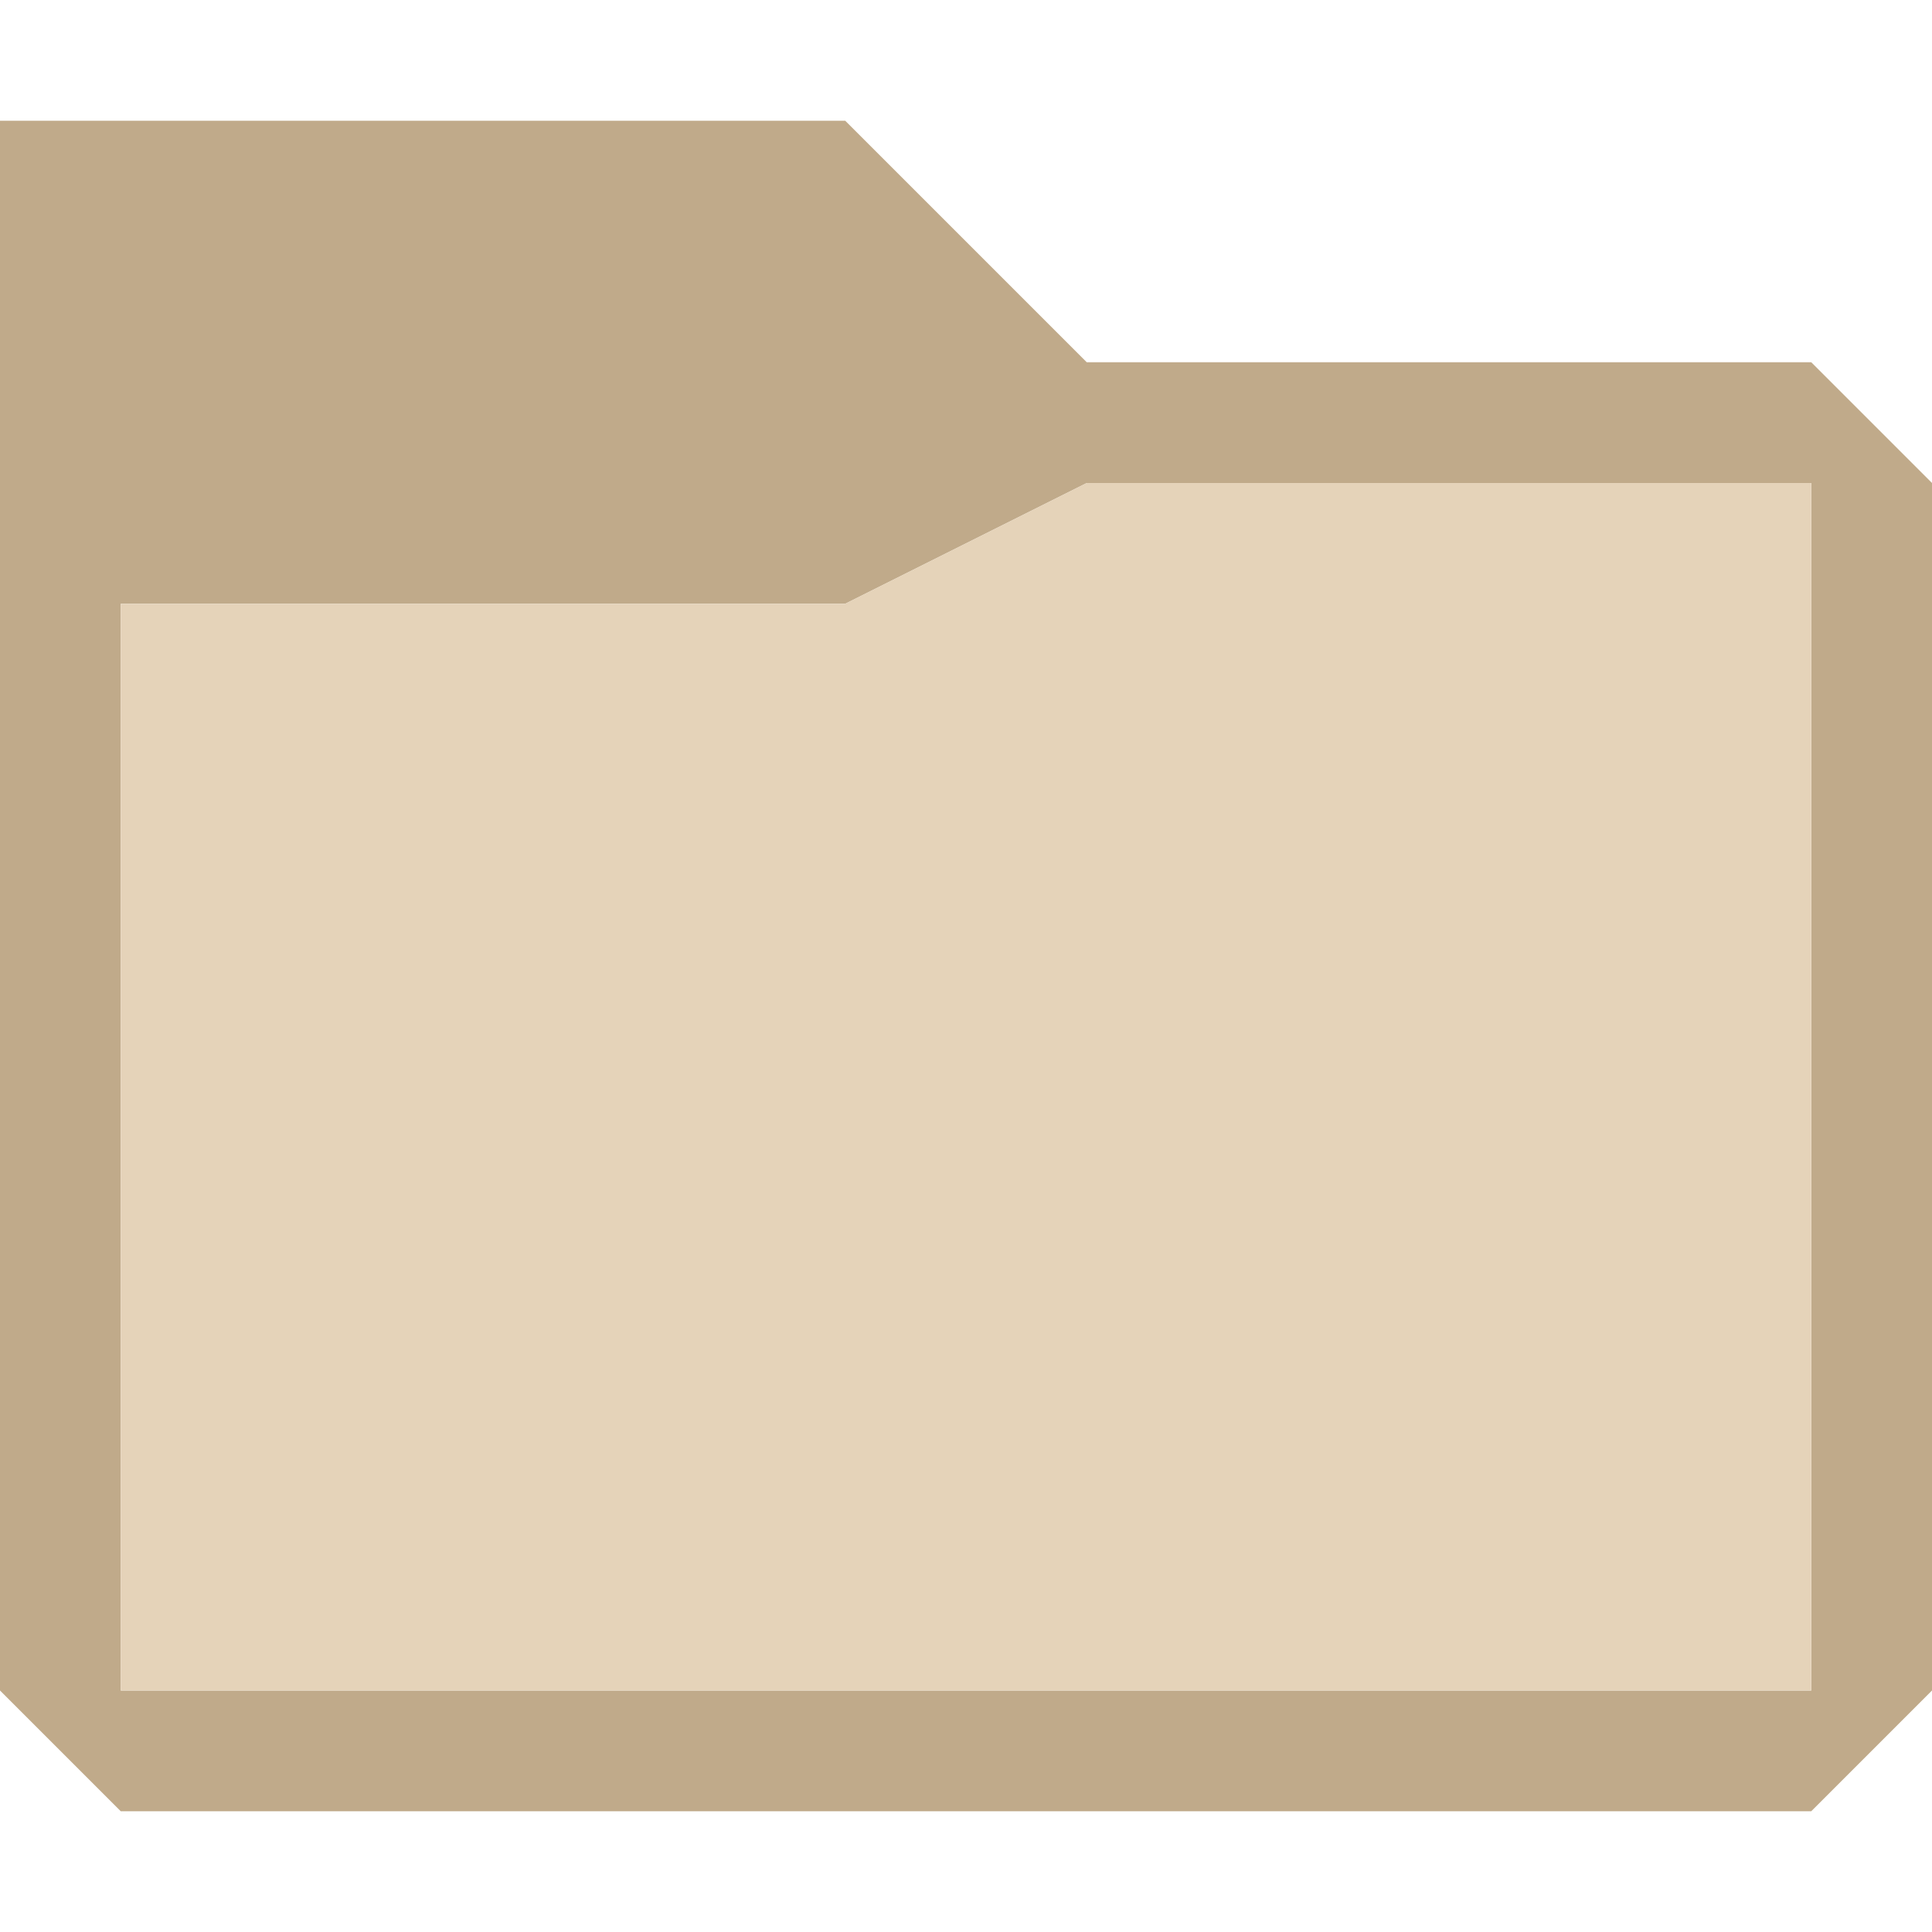
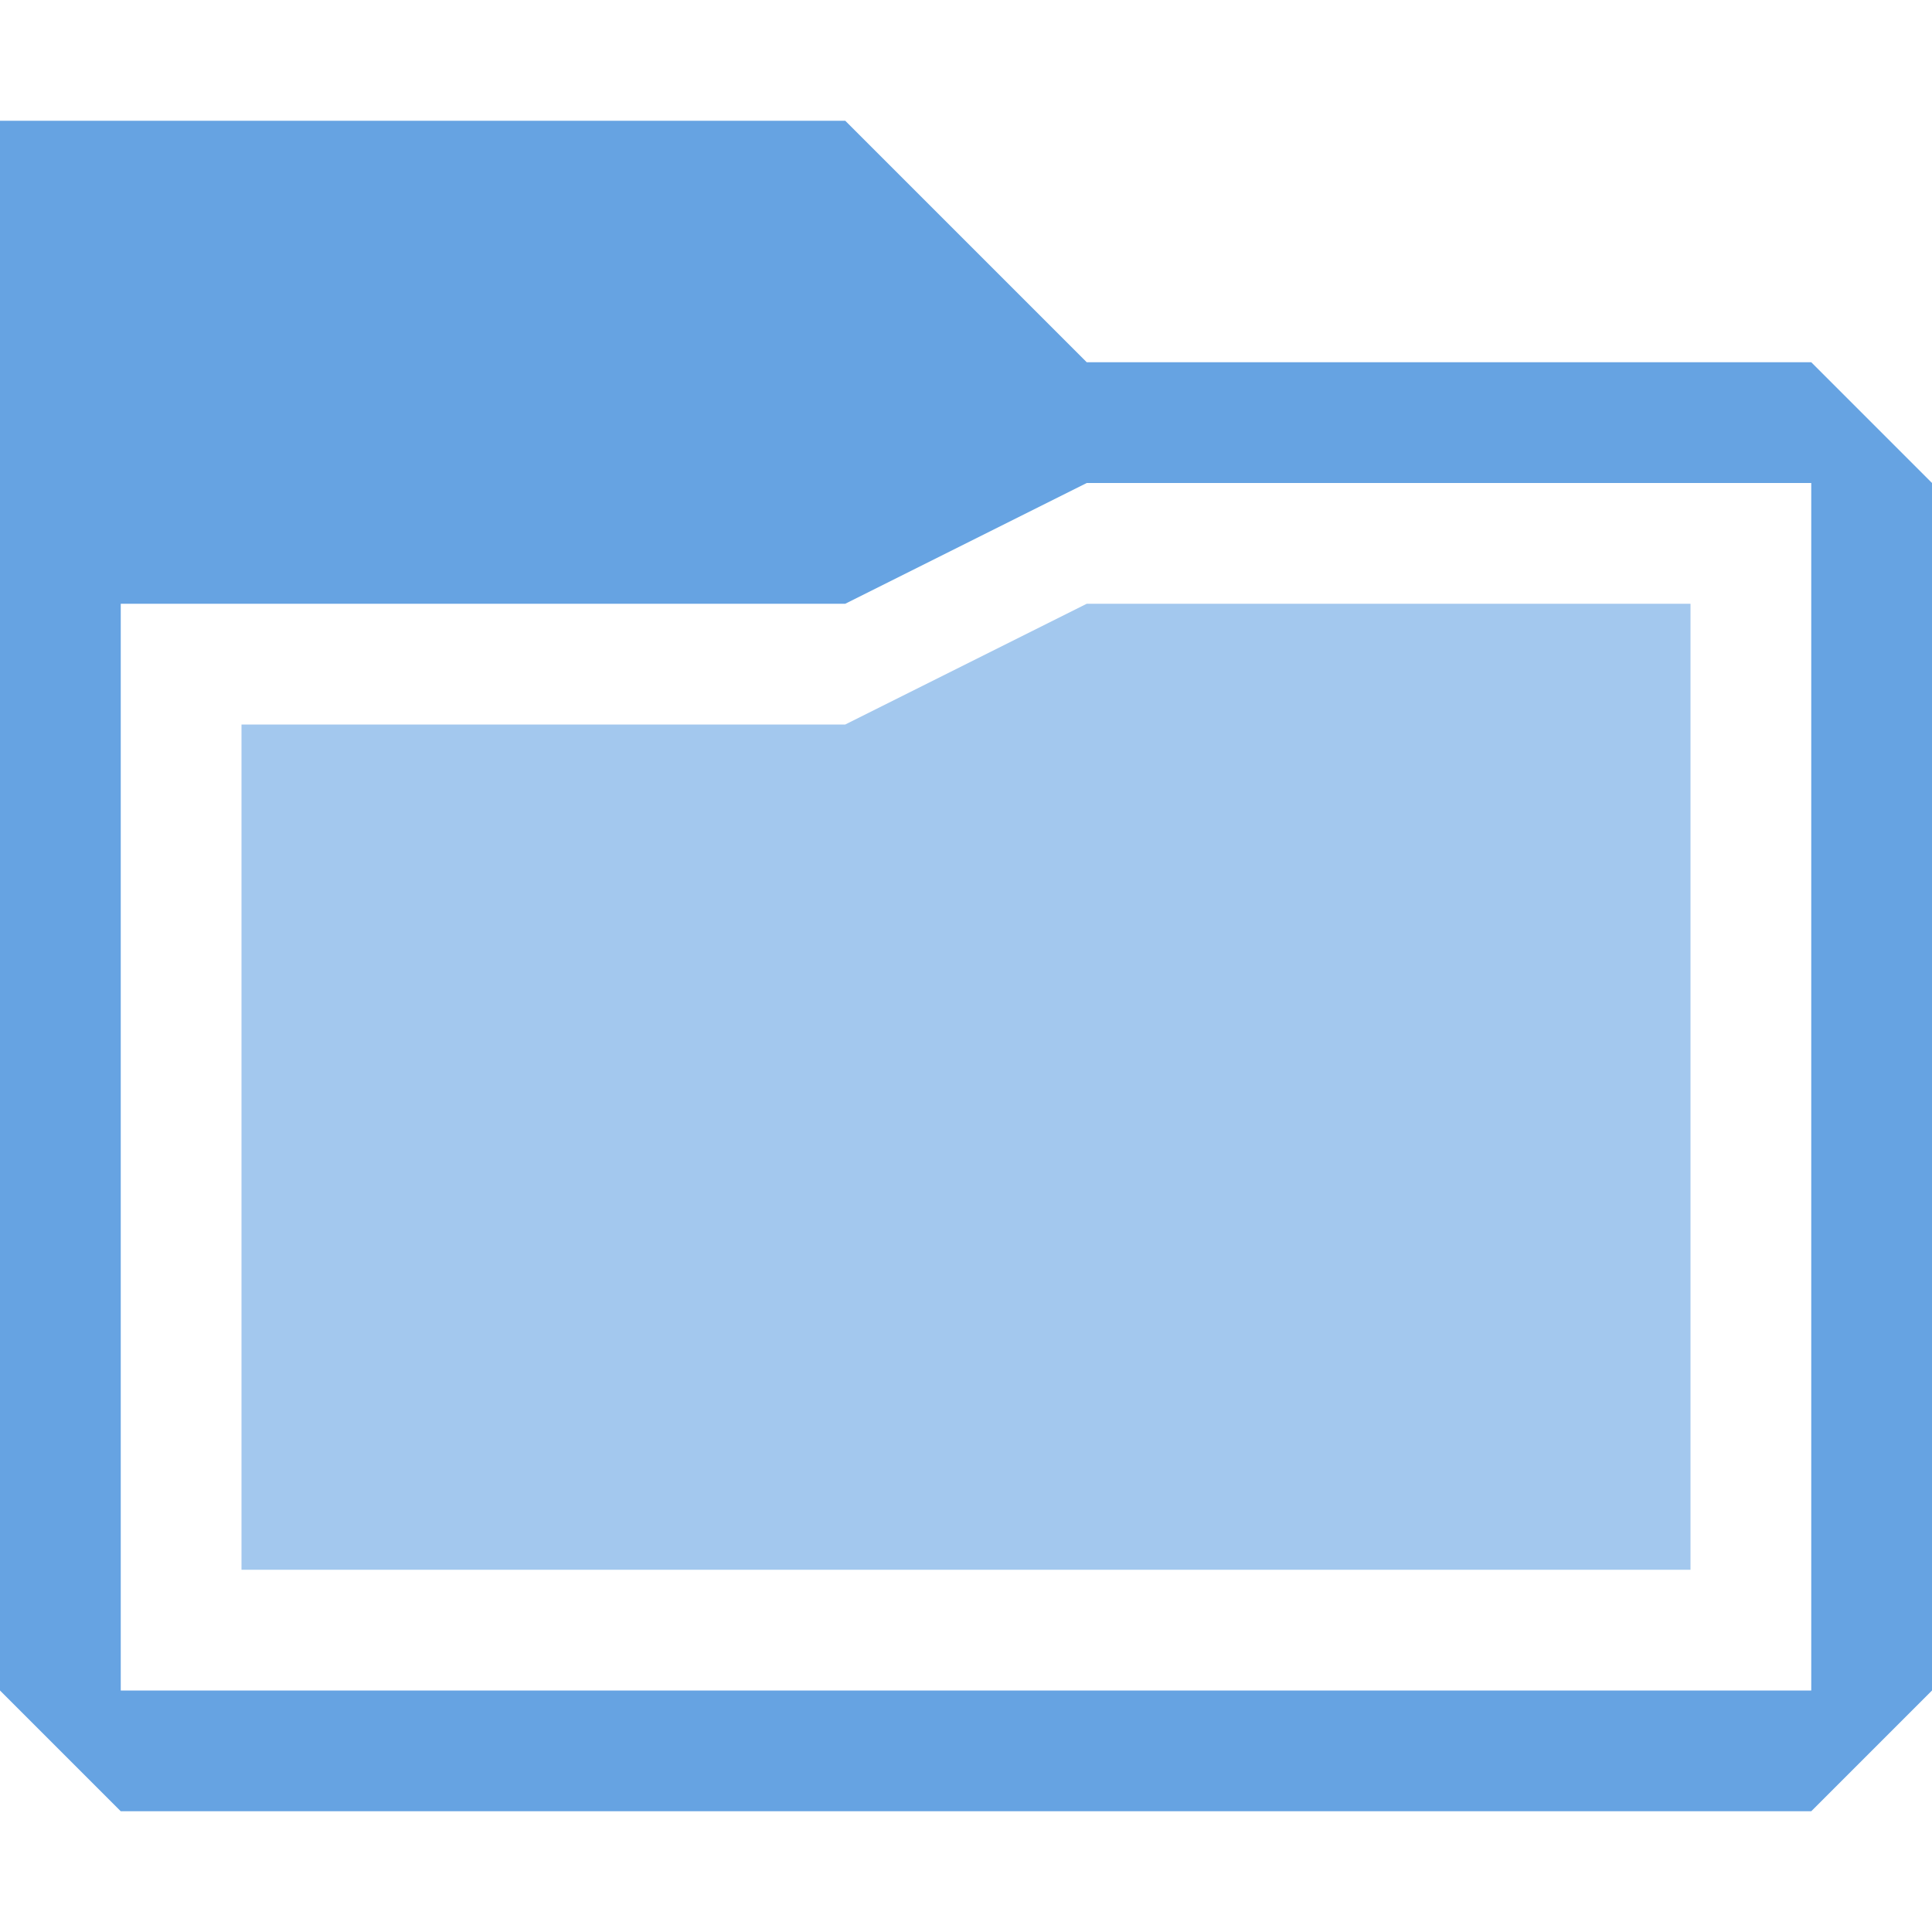
<svg xmlns="http://www.w3.org/2000/svg" xmlns:ns1="http://www.openswatchbook.org/uri/2009/osb" xmlns:xlink="http://www.w3.org/1999/xlink" height="16" viewBox="0 0 16 16" width="16">
  <defs>
-     <linearGradient id="i" ns1:paint="solid">
-       <stop offset="0" />
-     </linearGradient>
    <linearGradient id="g" ns1:paint="solid">
      <stop offset="0" stop-color="#fff" stop-opacity=".079" />
    </linearGradient>
    <linearGradient id="f" ns1:paint="solid">
-       <stop offset="0" stop-color="#c0aa8a" />
+       <stop offset="0" stop-color="#66a3e2" />
    </linearGradient>
    <linearGradient id="c" ns1:paint="solid">
-       <stop offset="0" stop-opacity=".079" />
+       <stop offset="0" stop-opacity=".018" />
    </linearGradient>
    <linearGradient id="e">
-       <stop offset="0" stop-color="#e5d3b9" stop-opacity=".449" />
-       <stop offset="1" stop-color="#e5d3b9" stop-opacity=".876" />
+       <stop offset="0" stop-color="#66a3e2" stop-opacity=".388" />
+       <stop offset="1" stop-color="#66a3e2" stop-opacity=".852" />
    </linearGradient>
    <linearGradient id="a">
-       <stop offset="0" stop-color="#e5d3b9" />
-       <stop offset="1" stop-color="#e5d3b9" />
+       <stop offset="0" stop-color="#66a3e2" />
+       <stop offset="1" stop-color="#69a5e3" />
    </linearGradient>
    <linearGradient id="b" ns1:paint="solid">
-       <stop offset="0" stop-color="#c0aa8a" />
+       <stop offset="0" stop-color="#4f8ac6" />
    </linearGradient>
-     <linearGradient xlink:href="#a" id="k" gradientUnits="userSpaceOnUse" gradientTransform="matrix(-1 0 0 1 -27.977 -3.97)" x1="-11.725" y1="3.969" x2="-11.725" y2="7.969" />
    <linearGradient id="d">
      <stop offset="0" stop-opacity="0" />
      <stop offset=".25" stop-opacity=".091" />
      <stop offset="1" stop-opacity="0" />
    </linearGradient>
-     <linearGradient xlink:href="#f" id="j" gradientUnits="userSpaceOnUse" gradientTransform="matrix(.66667 0 0 .66667 -21.152 -8)" x1="-153.424" y1="-84" x2="-129.424" y2="-84" />
-     <linearGradient id="h" ns1:paint="solid">
-       <stop offset="0" stop-color="#fff" />
-     </linearGradient>
+     <linearGradient xlink:href="#f" id="h" gradientUnits="userSpaceOnUse" gradientTransform="matrix(.66667 0 0 .66667 -21.152 -8)" x1="-153.424" y1="-84" x2="-129.424" y2="-84" />
  </defs>
-   <path style="marker:none" d="M-72-71v13l1 1h14l1-1v-10l-1-1h-6l-2-2zm9 3h6v10h-14v-9h6z" fill="url(#j)" stroke-width=".137" paint-order="fill markers stroke" transform="translate(72 72)" />
-   <path d="M-71-67v9h14v-10h-6l-2 1z" style="marker:none" fill="url(#k)" stroke-width="1.205" paint-order="fill markers stroke" transform="translate(72 72)" />
+   <g fill="url(#h)" stroke-width=".137" transform="translate(72 72)">
+     <path style="marker:none" d="M-72-71v13l1 1h14l1-1v-10l-1-1h-6l-2-2zm9 3h6v10h-14v-9h6z" paint-order="fill markers stroke" />
+     <path d="M-70-66v7h12v-8h-5l-2 1z" style="marker:none" opacity=".6" paint-order="fill markers stroke" />
+   </g>
</svg>
